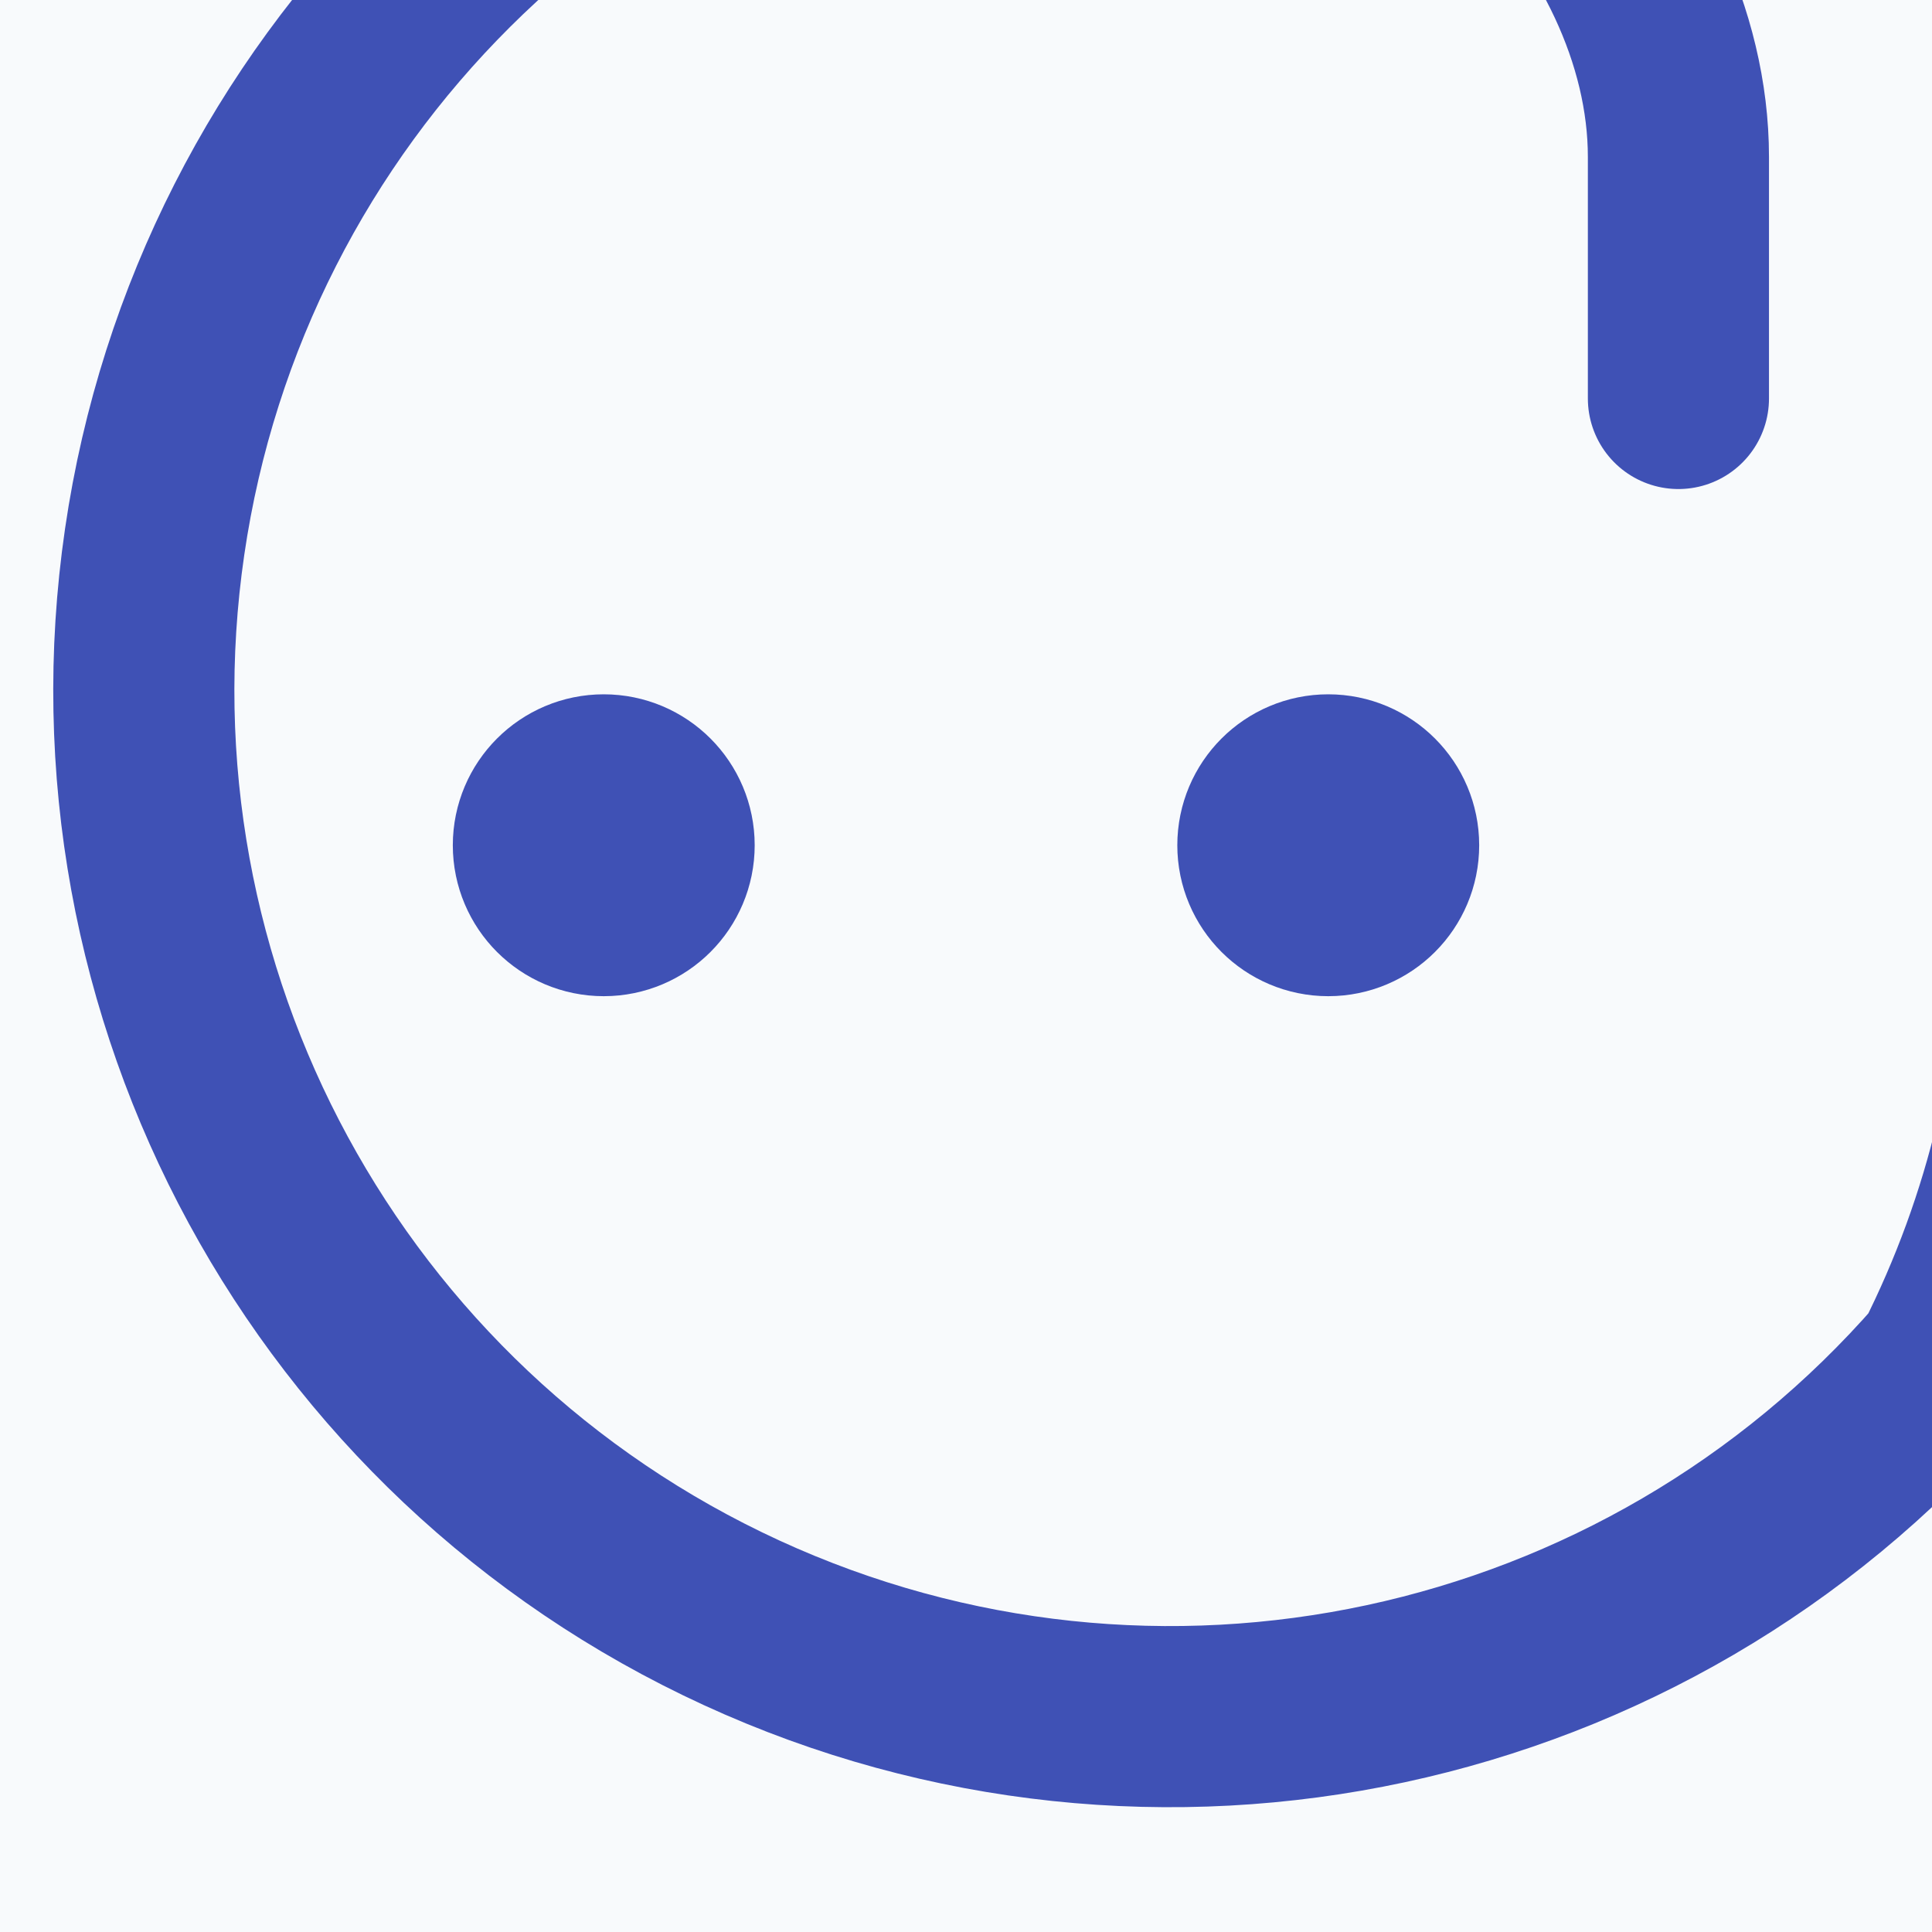
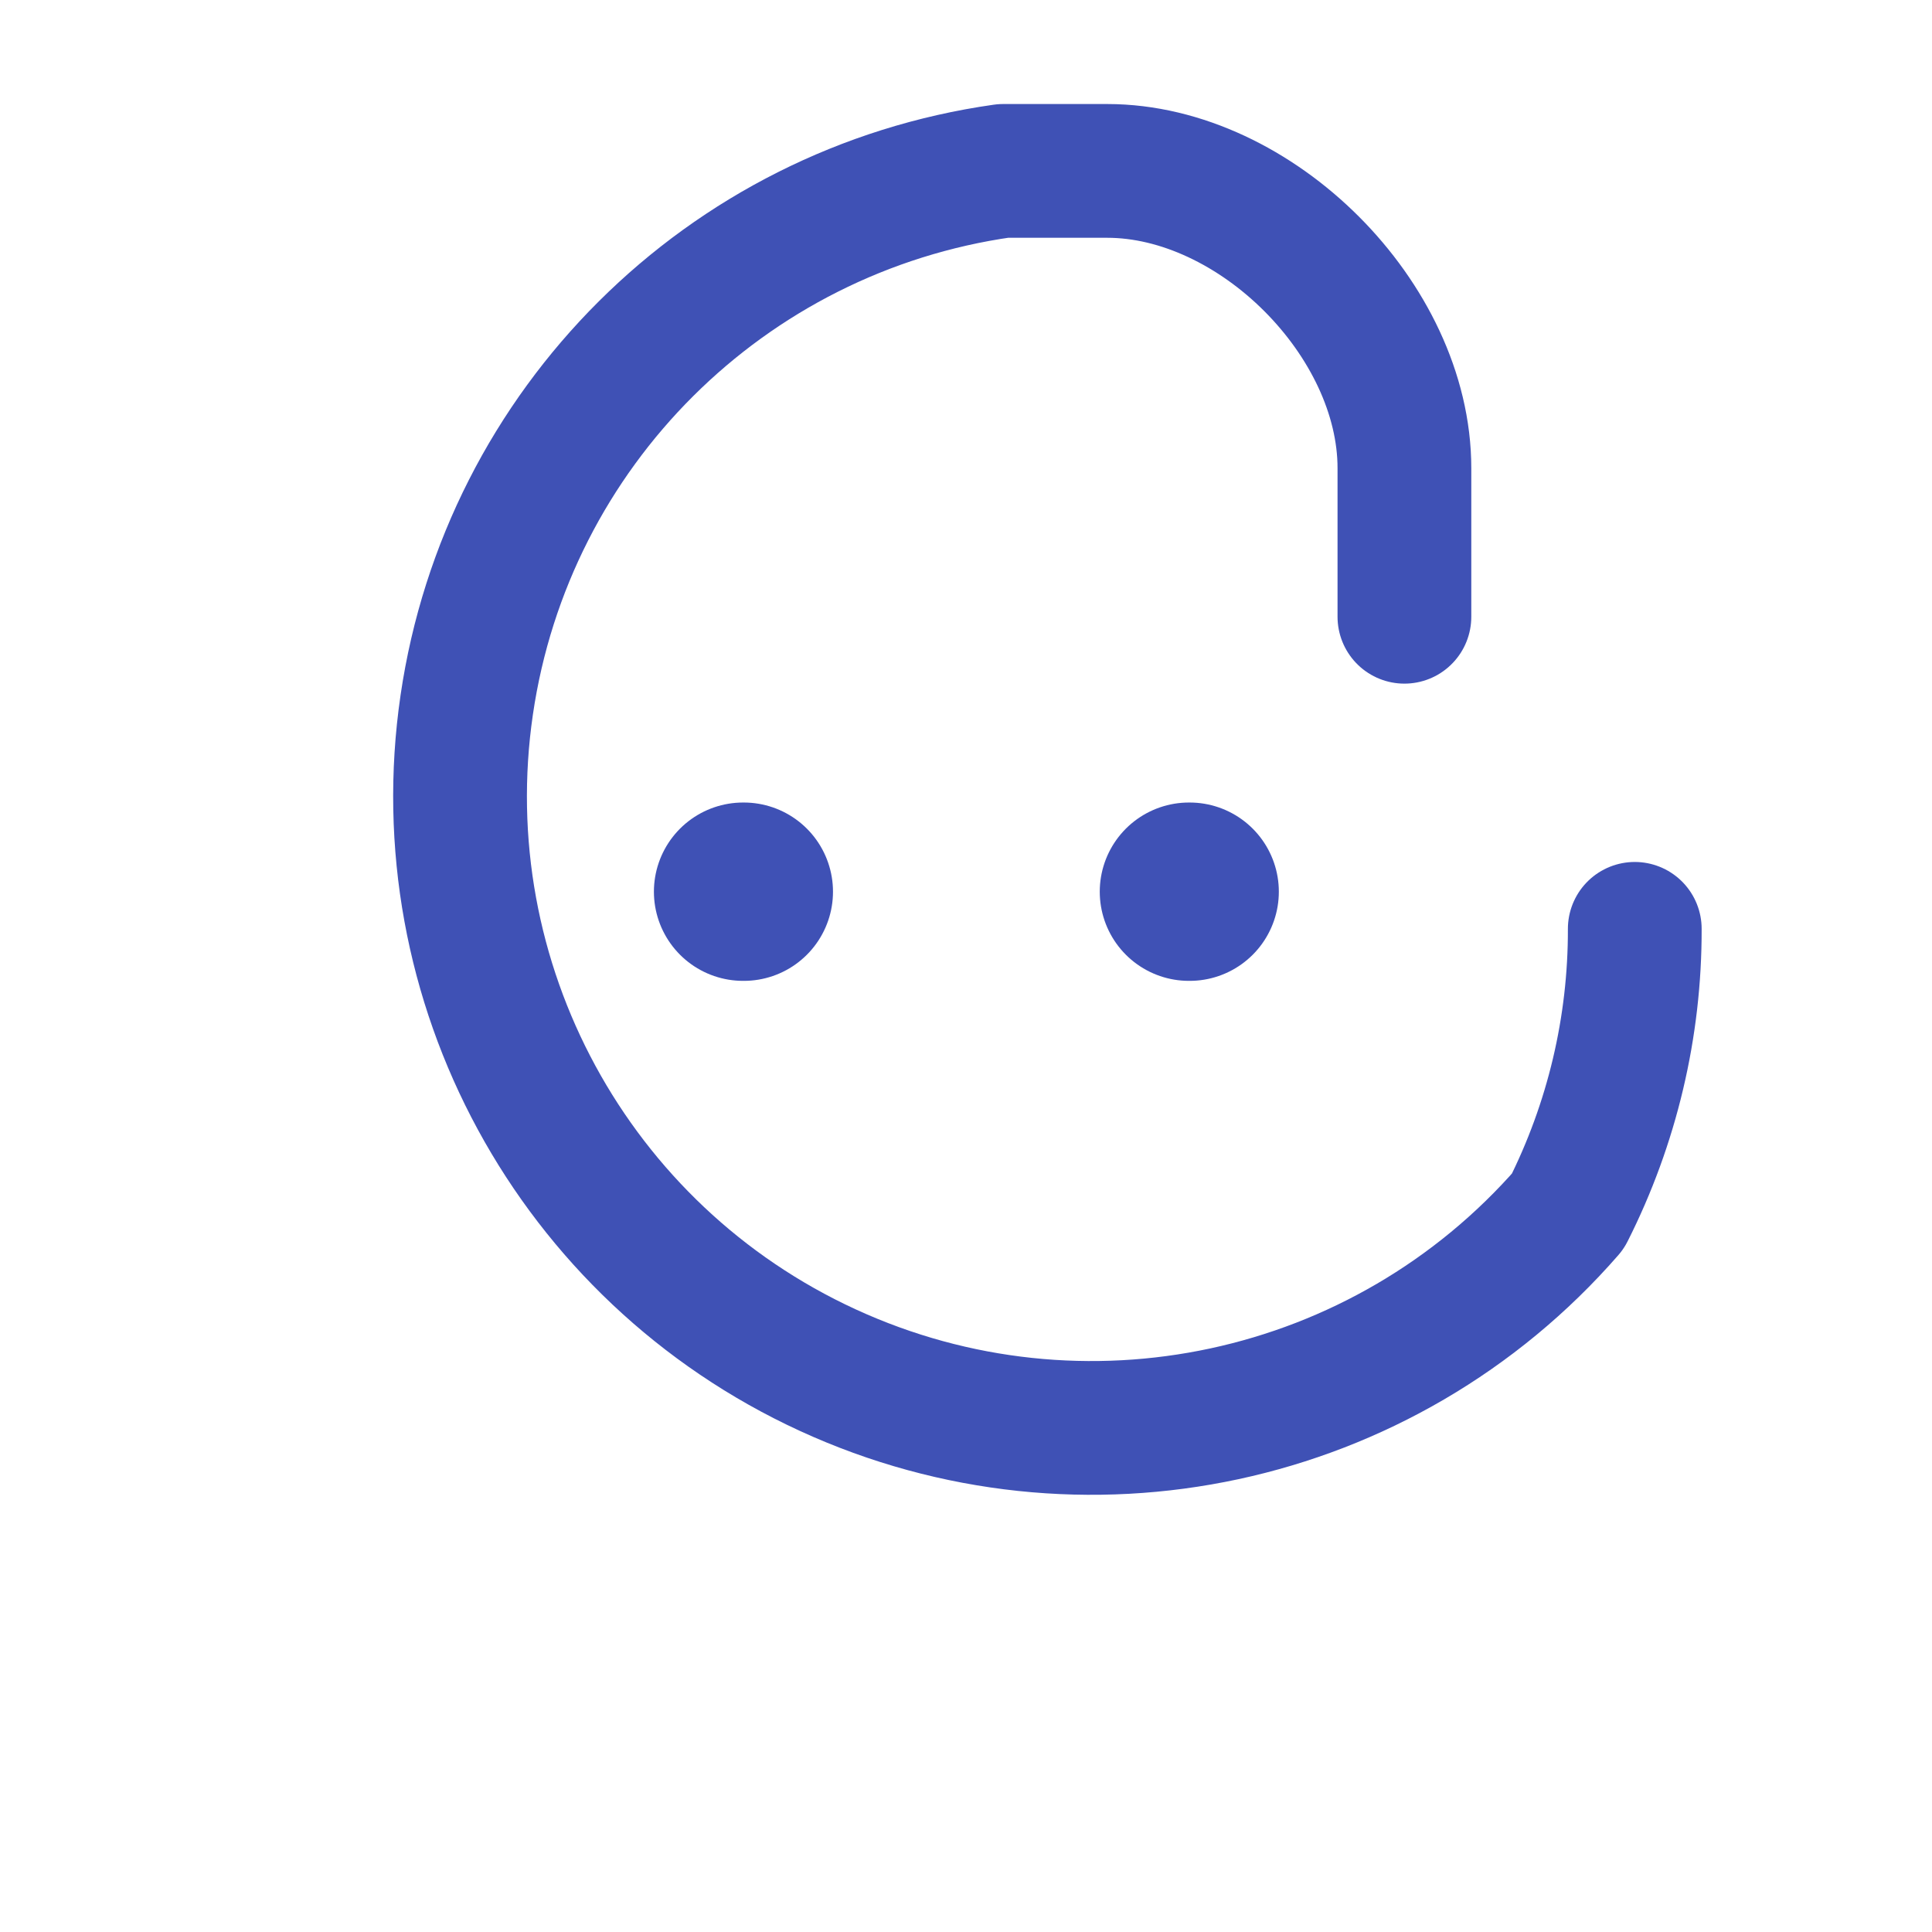
- <svg xmlns="http://www.w3.org/2000/svg" viewBox="4 4 16 16">
-   <rect x="4" y="4" width="16" height="16" fill="#F8FAFC" />
-   <g fill="none" stroke="#3F51B5" stroke-width="1.5" stroke-linecap="round" stroke-linejoin="round">
-     <path d="M21 11.5a8.38 8.38 0 0 1-.9 3.8 8.5 8.5 0 1 1-7.6-14h1.4c2 0 4 2 4 4v2" />
-     <circle cx="9" cy="11" r="0.5" fill="#3F51B5" />
-     <circle cx="15" cy="11" r="0.5" fill="#3F51B5" />
-   </g>
+ <svg xmlns="http://www.w3.org/2000/svg" viewBox="-1 -1 26 26" fill="none" stroke="#3f51b5" stroke-linecap="round" stroke-linejoin="round">
+   <path stroke-width="1.8" d="M21 11.5a8.38 8.38 0 0 1-.9 3.8 8.5 8.5 0 1 1-7.6-14h1.4c2 0 4 2 4 4v2" />
+   <path stroke-width="2.4" d="M9 11l.01 0" />
+   <path stroke-width="2.4" d="M15 11l.01 0" />
</svg>
